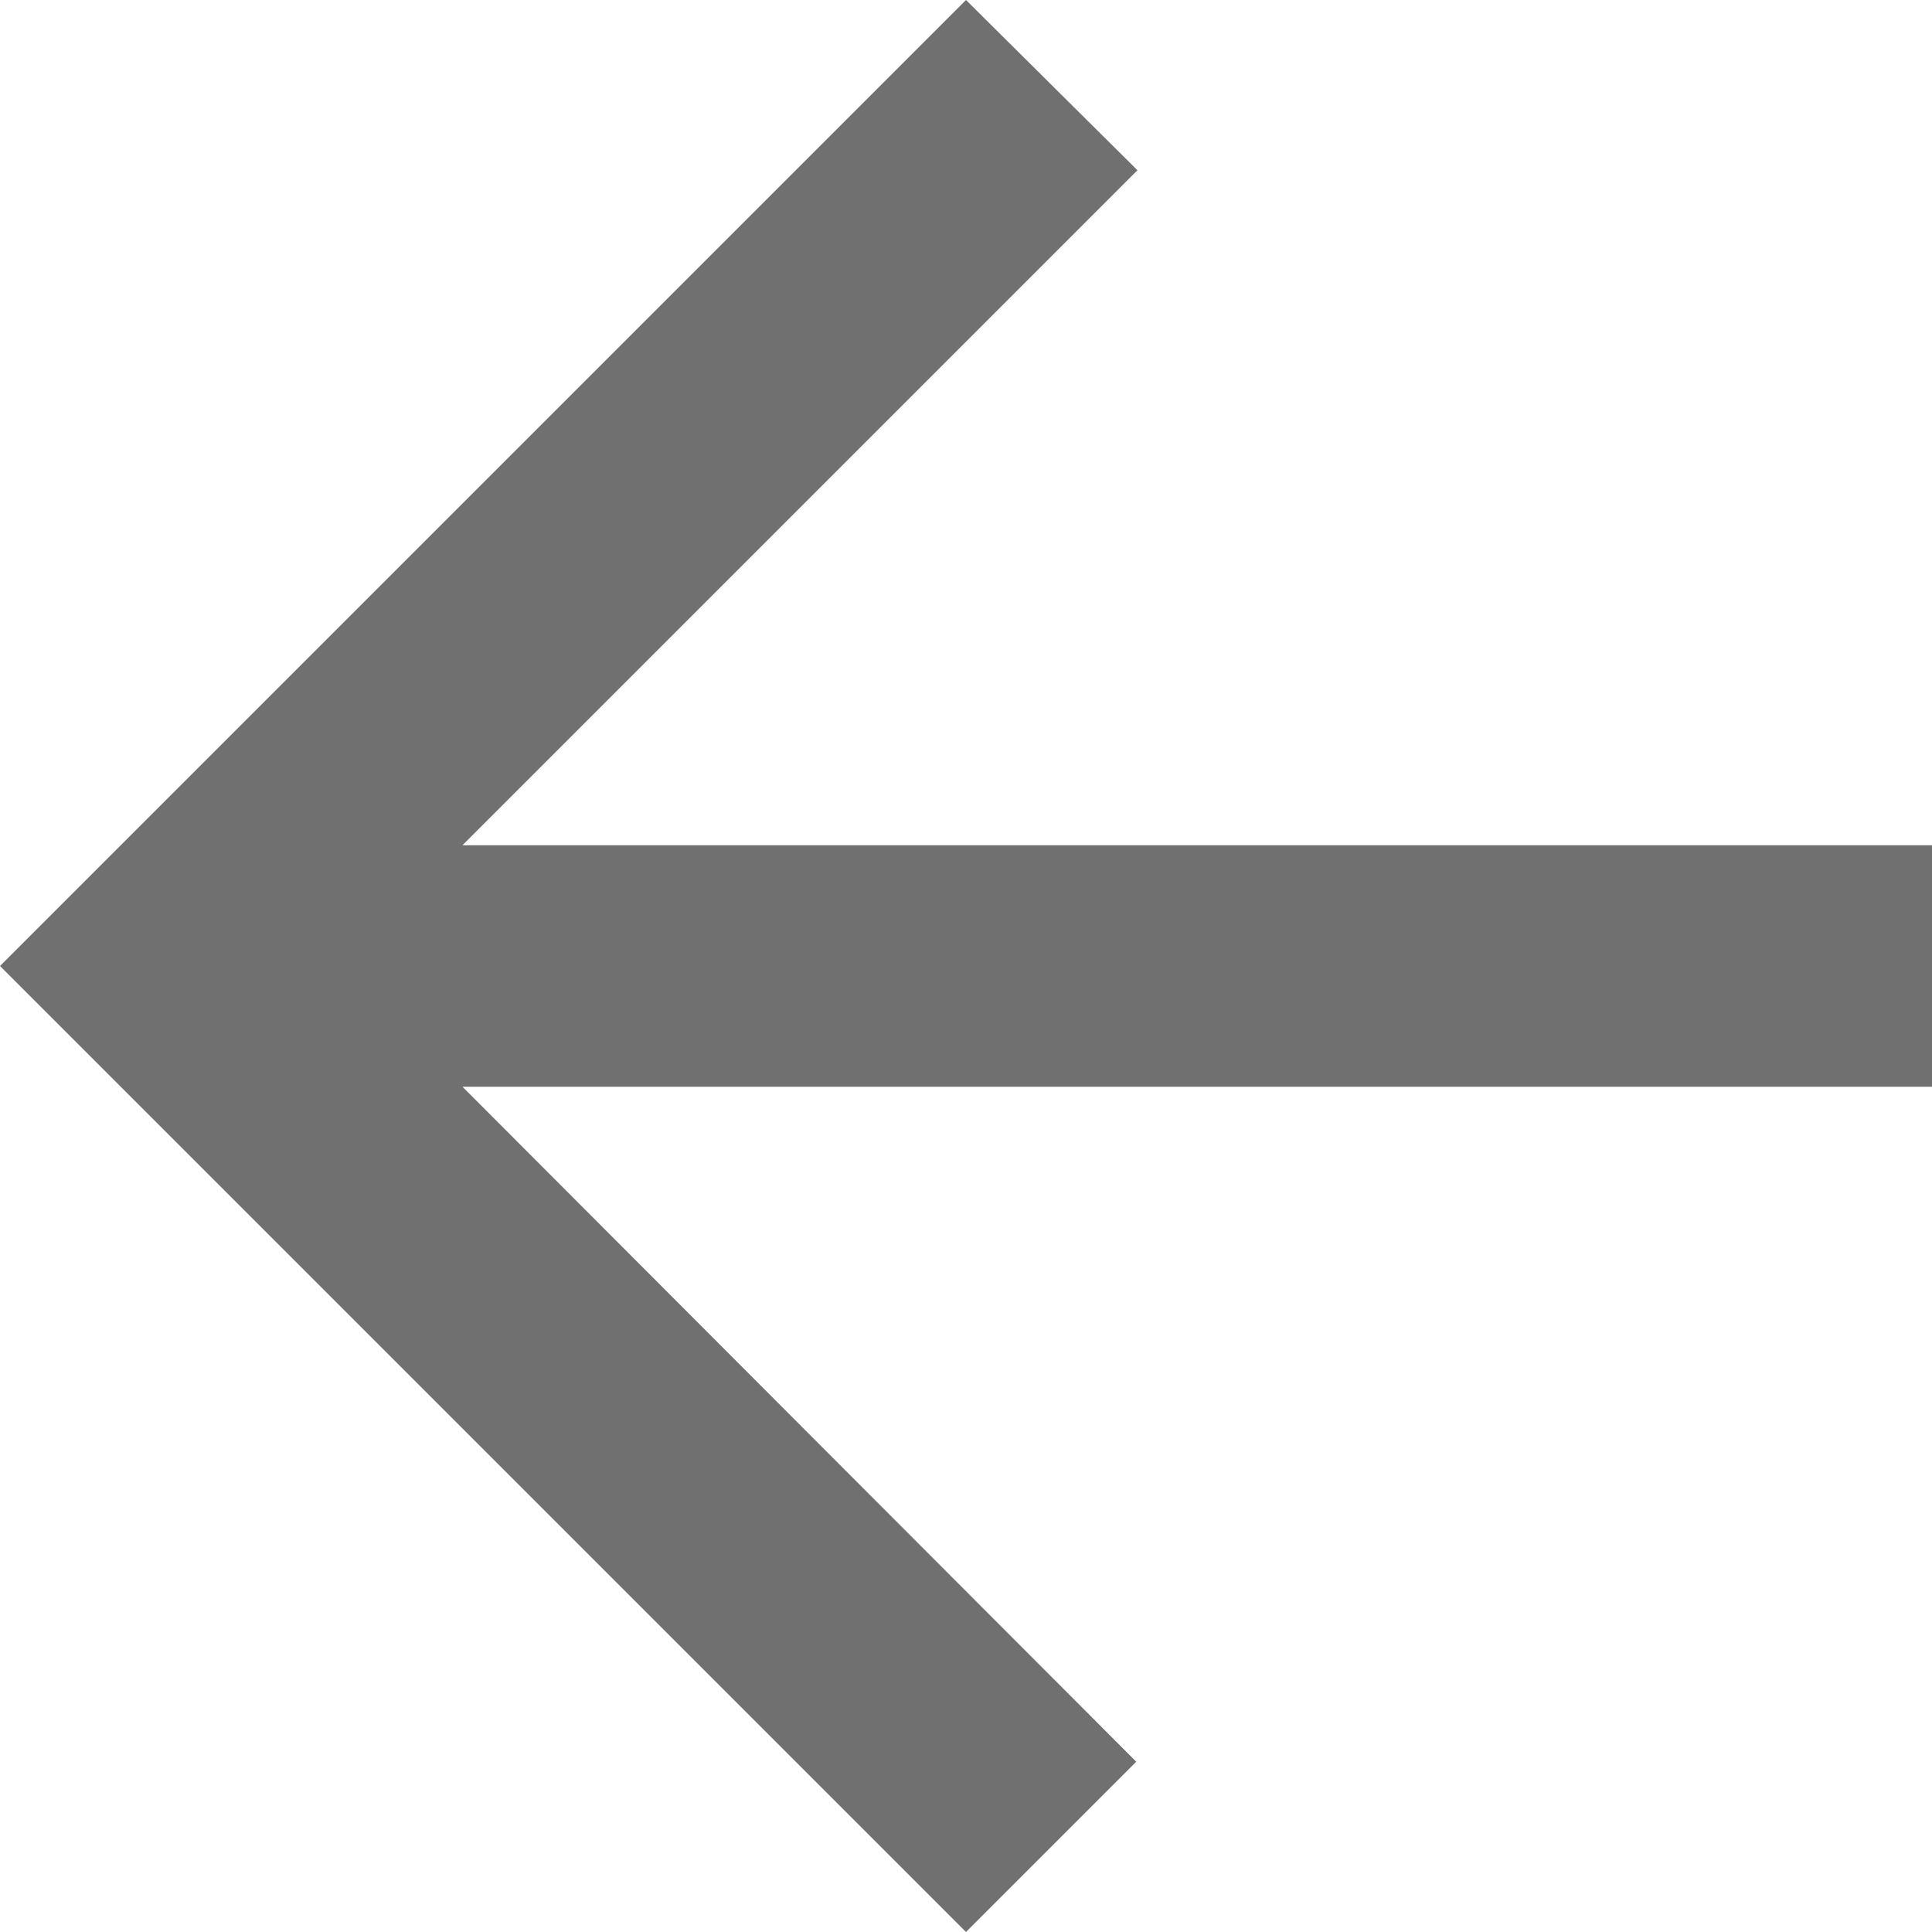
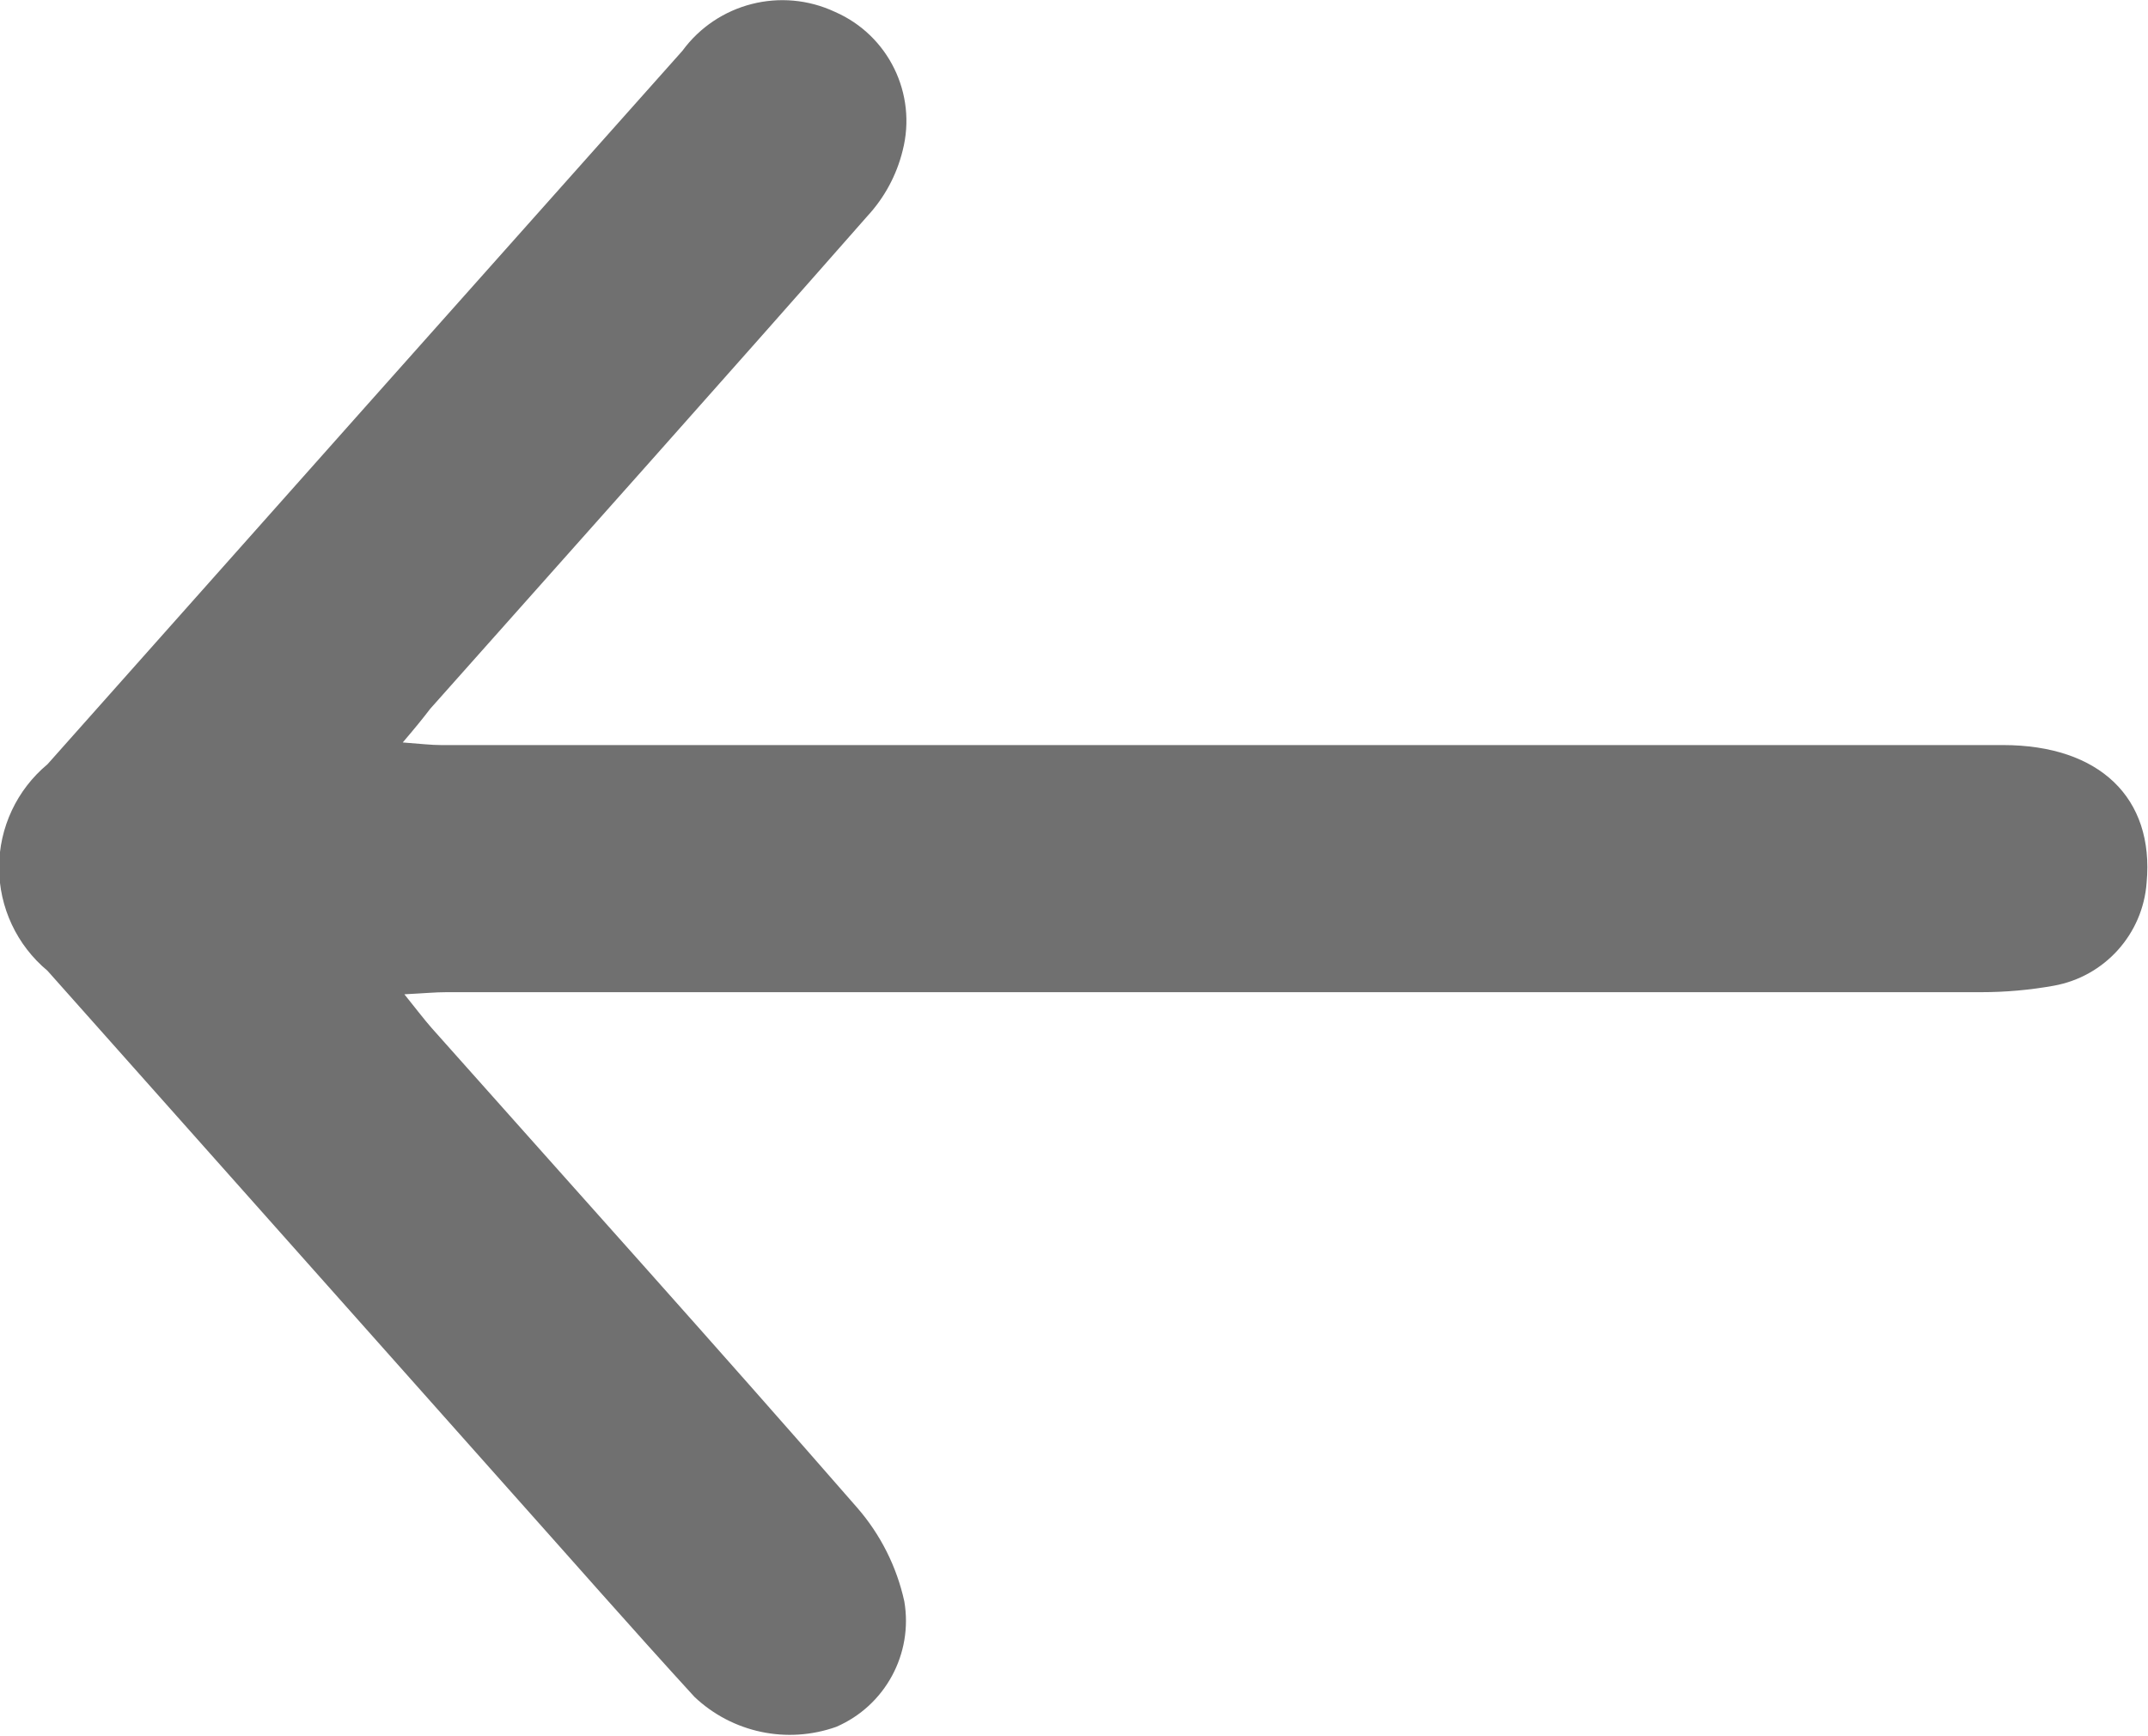
- <svg xmlns="http://www.w3.org/2000/svg" viewBox="0 0 16 16">
-   <defs>
-     <style>.a{fill:#707070;}</style>
-   </defs>
-   <path class="a" d="M20,11H7.83l5.59-5.59L12,4,4,12l8,8,1.41-1.41L7.83,13H20Z" transform="translate(-4 -4)" />
+ <svg xmlns="http://www.w3.org/2000/svg" width="17.328" height="14.005" viewBox="0 0 17.328 14.005">
+   <path d="M-166.115-278.609c.147.011.228.021.309.021q6.3,0,12.6,0c.78,0,1.221.427,1.159,1.109a.913.913,0,0,1-.75.833,3.312,3.312,0,0,1-.586.052q-6.19,0-12.38,0c-.09,0-.179.009-.339.017.1.124.157.2.221.273,1.146,1.289,2.3,2.571,3.433,3.871a1.708,1.708,0,0,1,.379.754.932.932,0,0,1-.549,1.013,1.118,1.118,0,0,1-1.144-.242c-.506-.553-1-1.117-1.5-1.677q-1.86-2.091-3.719-4.182a1.084,1.084,0,0,1,0-1.666q2.559-2.88,5.122-5.757a1,1,0,0,1,1.231-.314.96.96,0,0,1,.546,1.118,1.2,1.2,0,0,1-.285.53c-1.17,1.331-2.35,2.652-3.527,3.976C-165.948-278.809-166.006-278.737-166.115-278.609Z" transform="translate(169.364 284.6)" fill="#707070" />
</svg>
